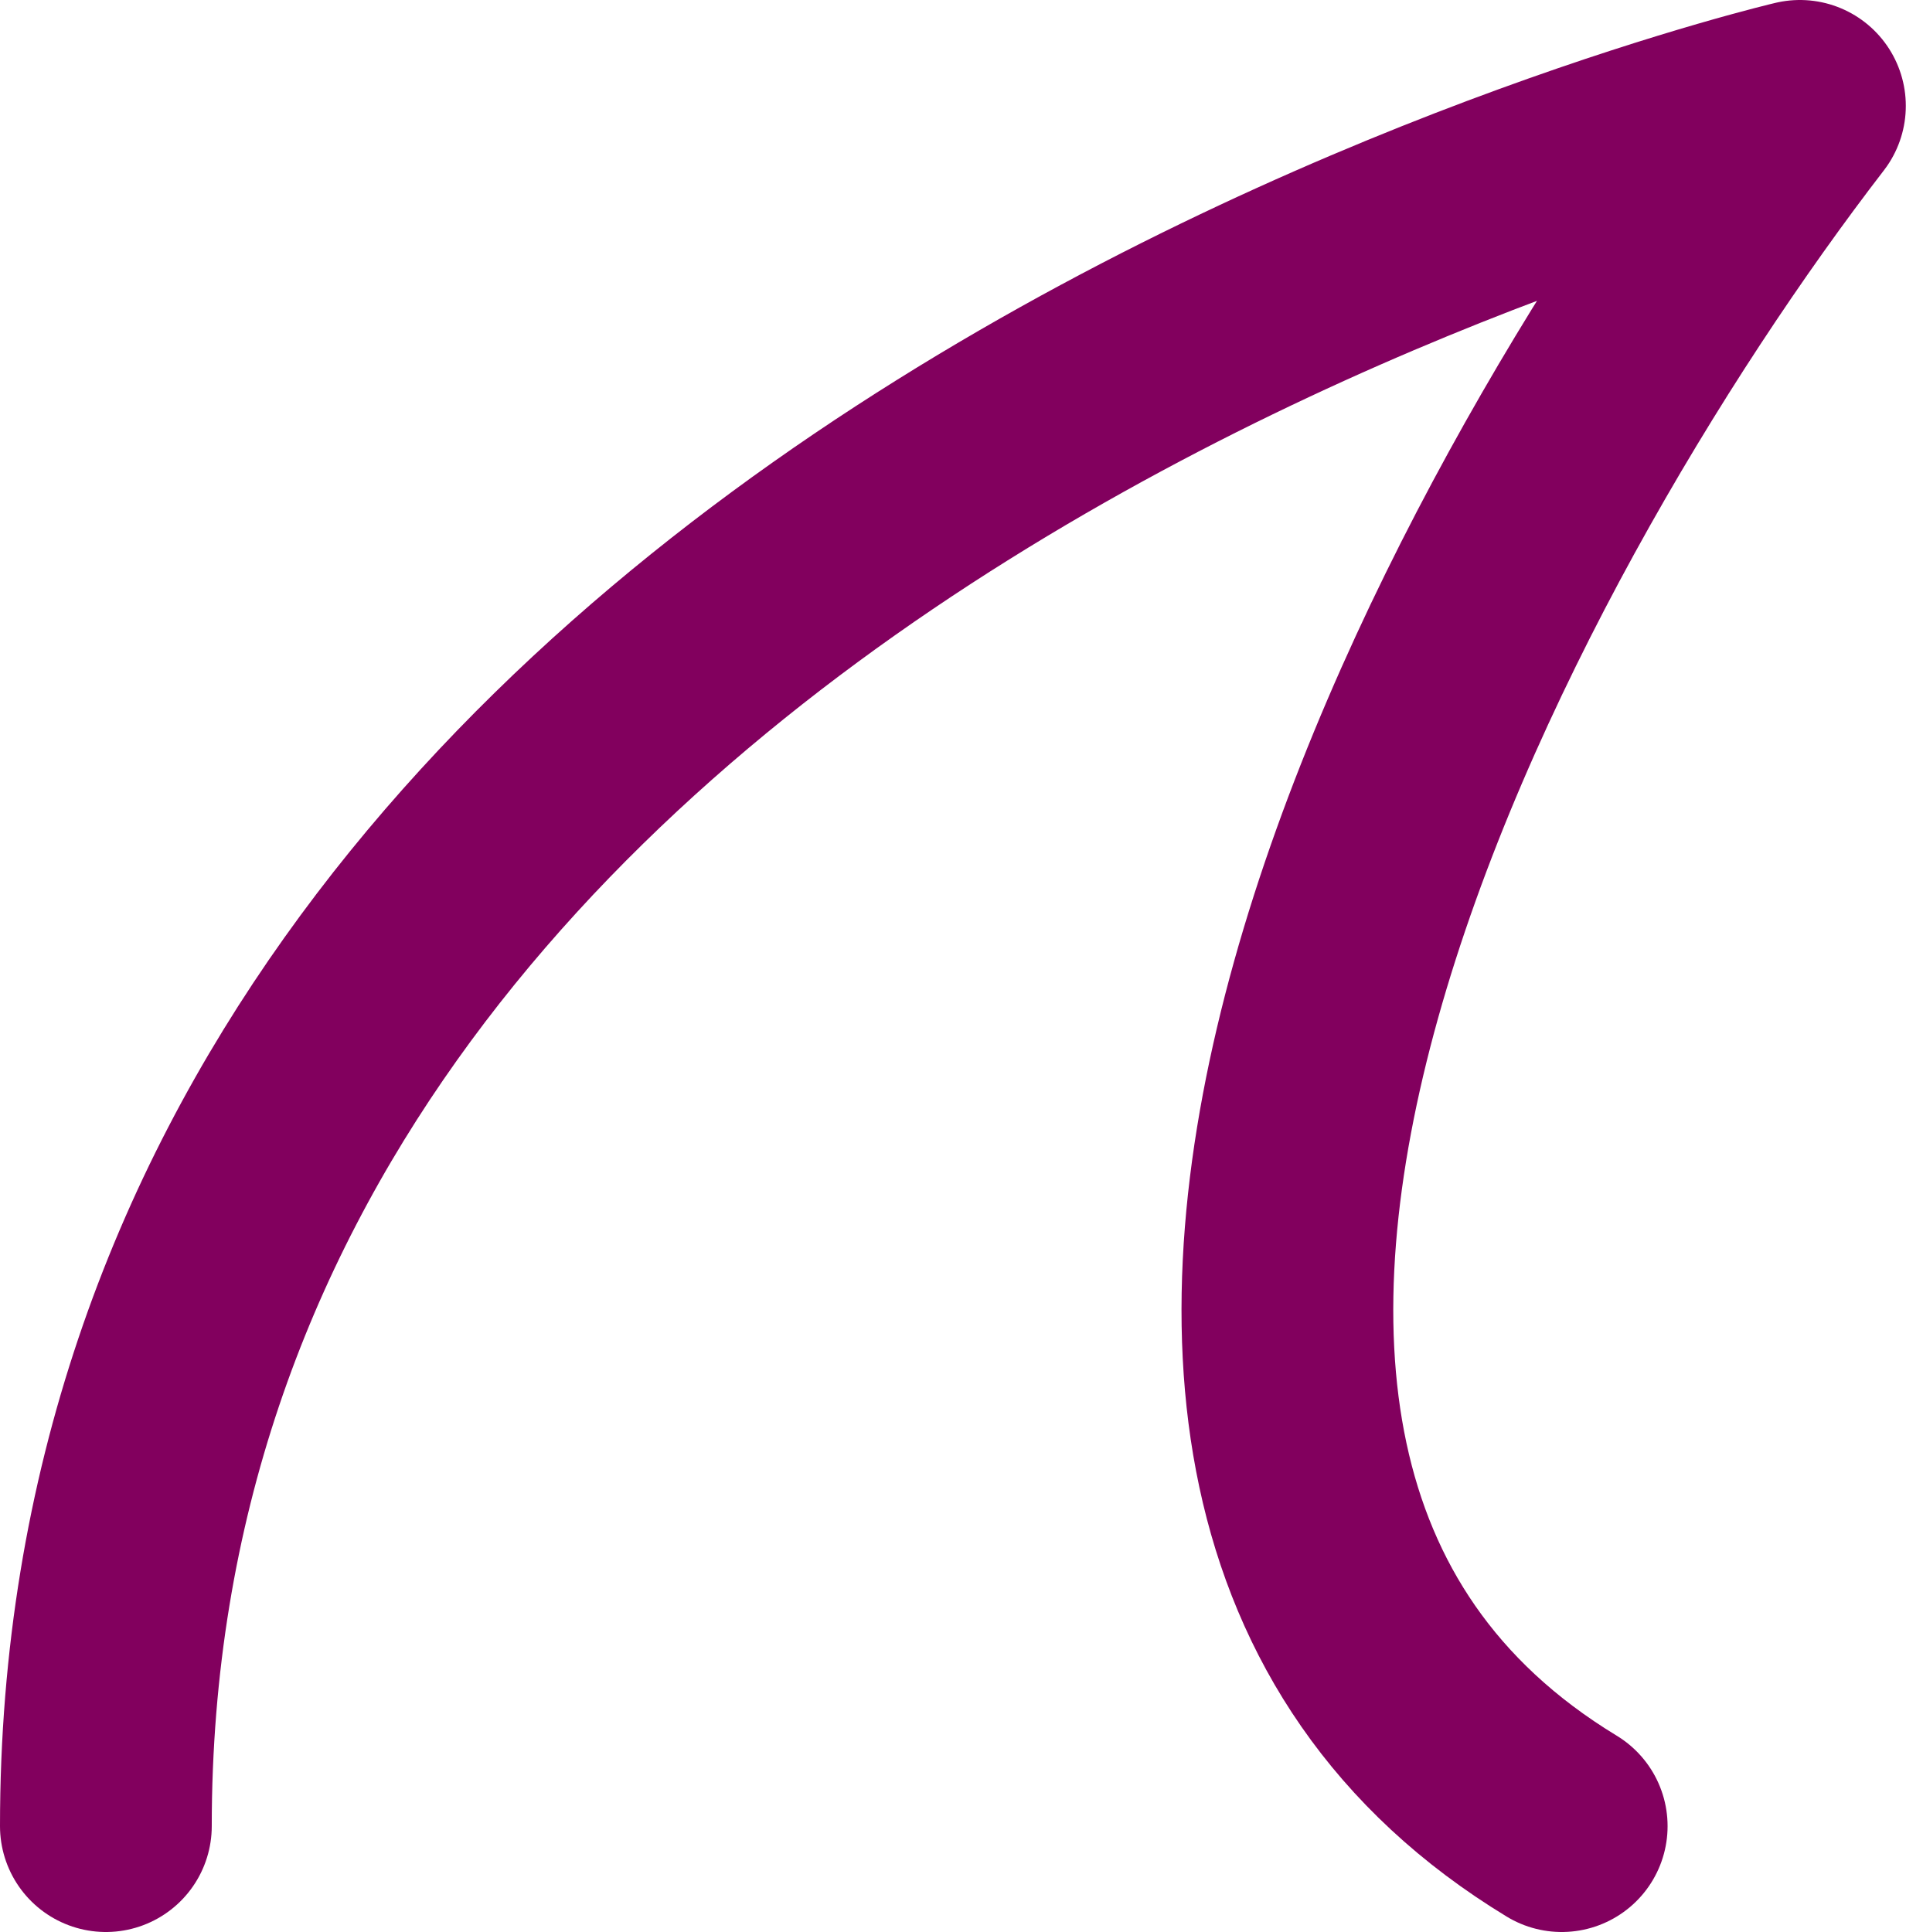
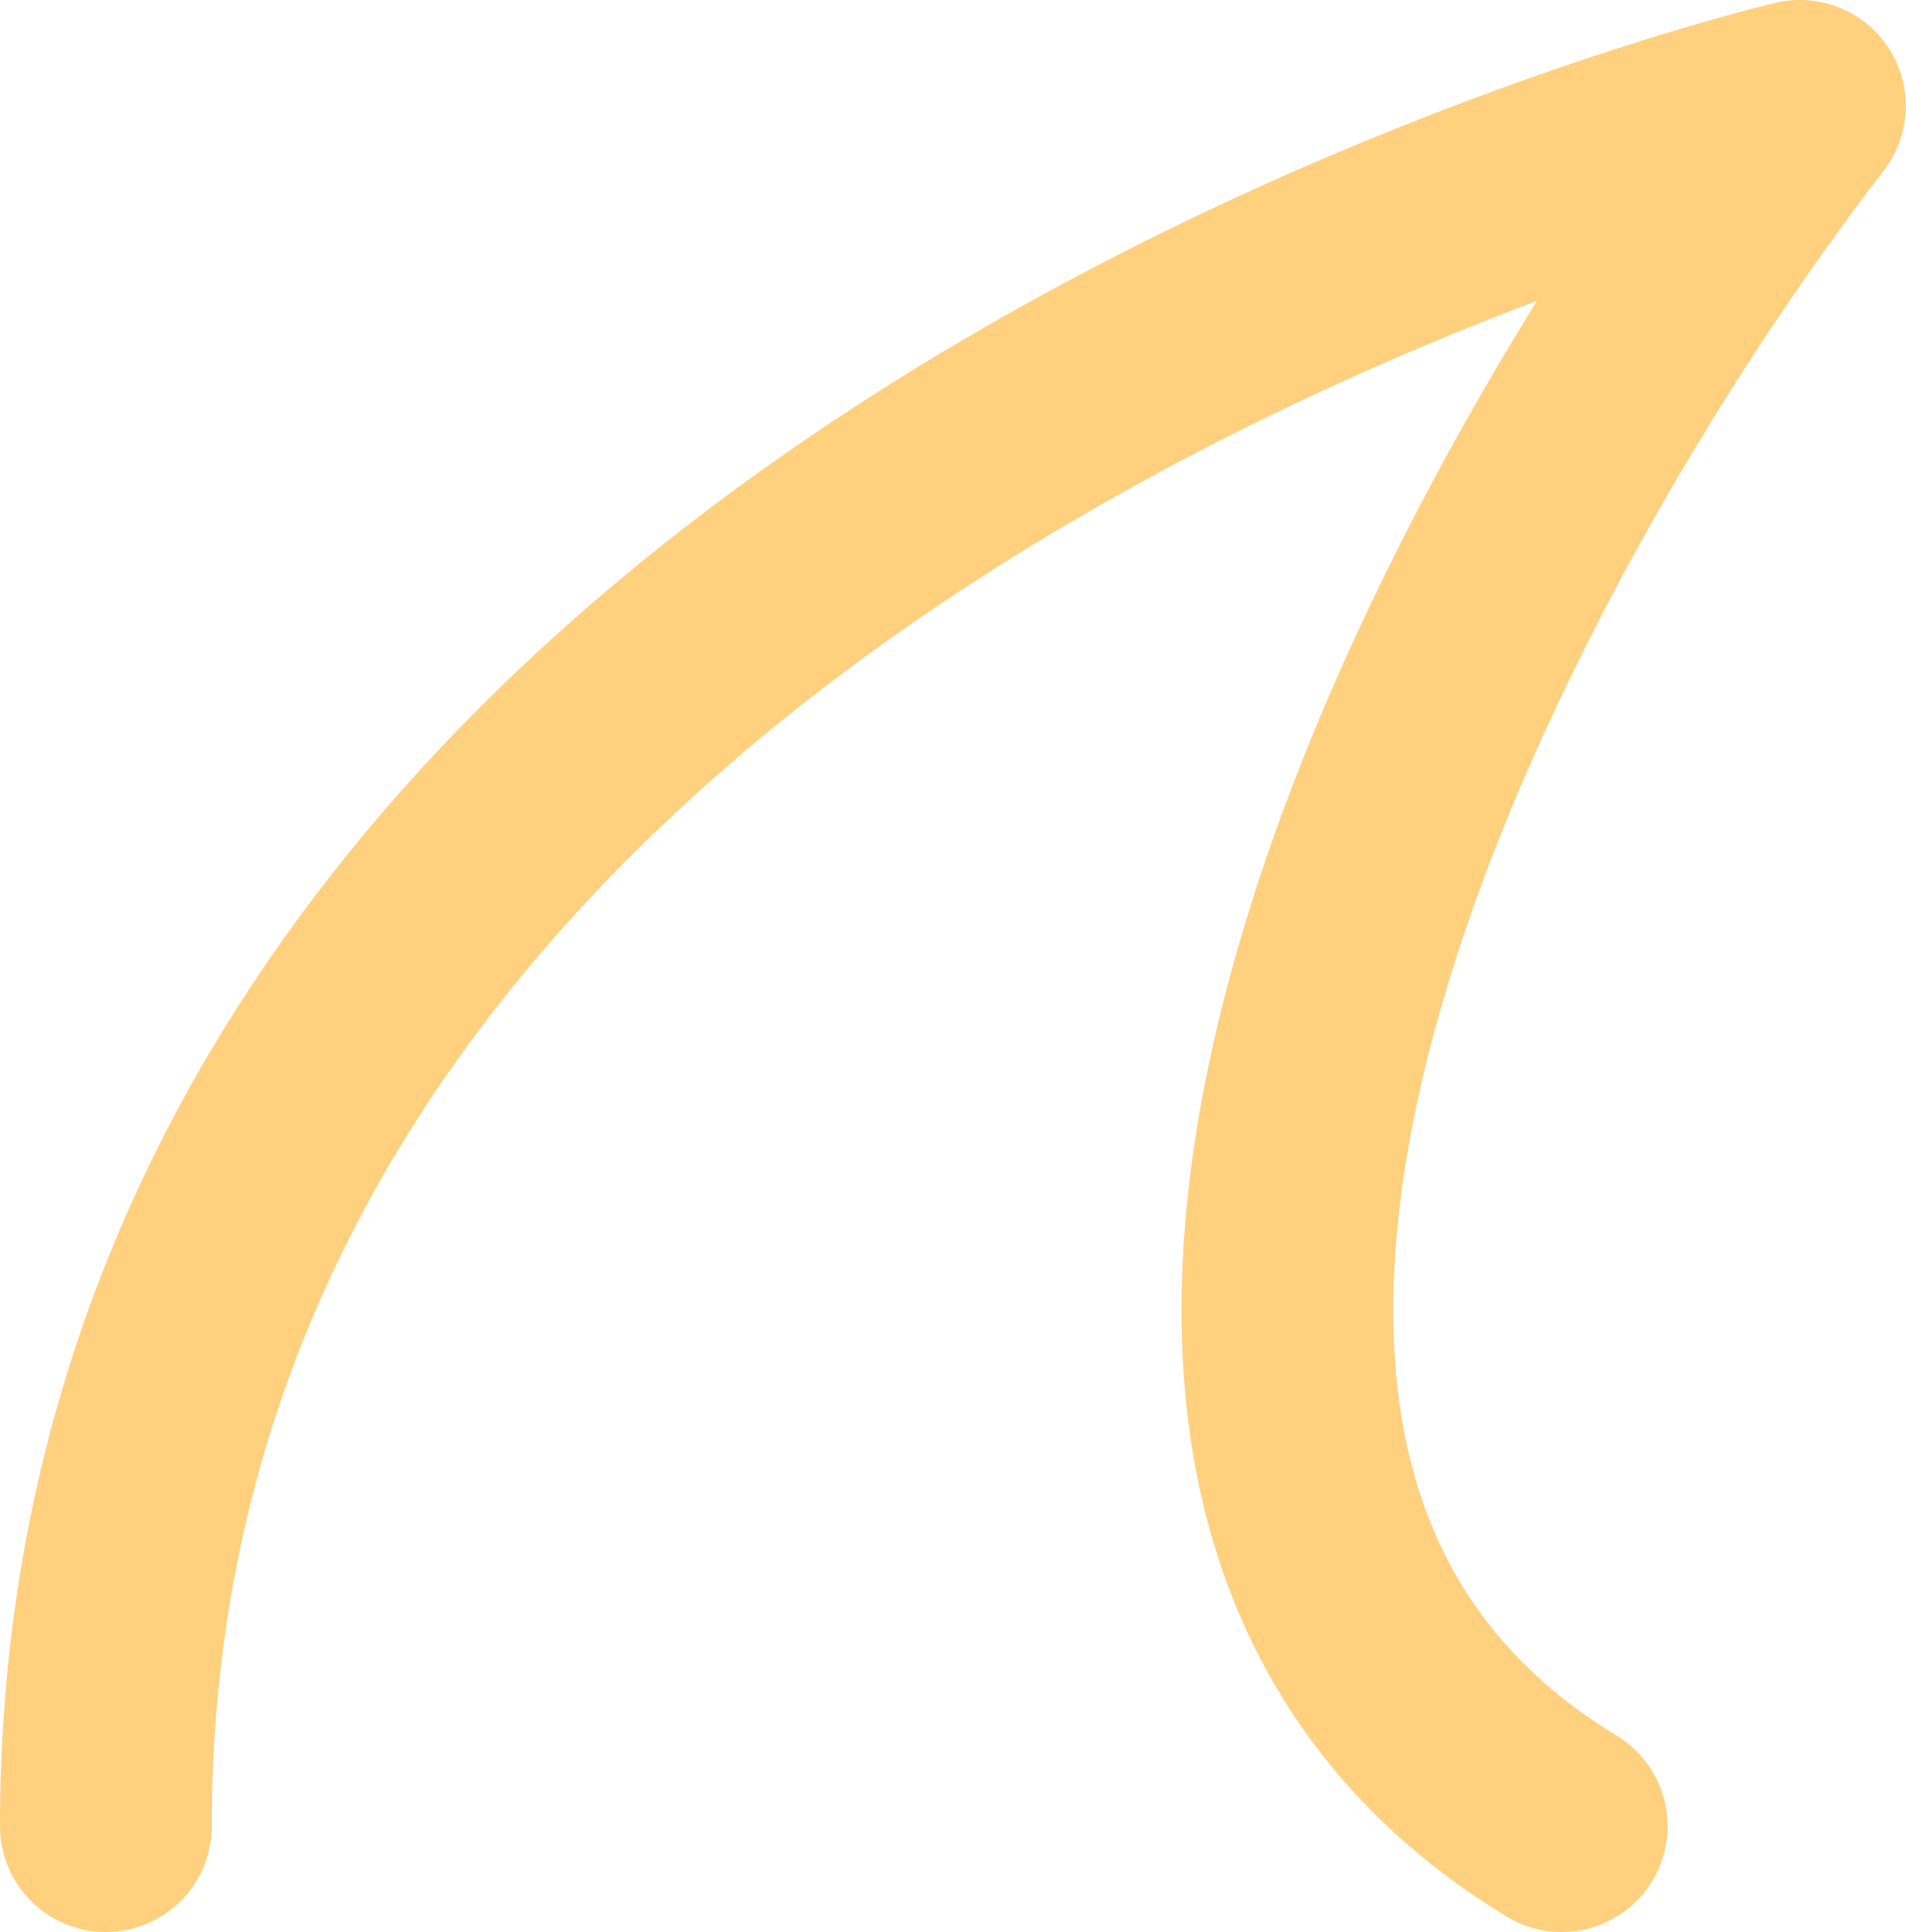
<svg xmlns="http://www.w3.org/2000/svg" viewBox="0 0 72 73" fill="none">
-   <path d="M4 69C4 19 68 4 68 4C55.667 20 36.6 55.4 59 69" stroke="#82005E" stroke-width="8" stroke-linecap="round" stroke-linejoin="round" />
+   <path d="M4 69C4 19 68 4 68 4C55.667 20 36.6 55.4 59 69" stroke="#ffd07e" stroke-width="8" stroke-linecap="round" stroke-linejoin="round" />
</svg>
